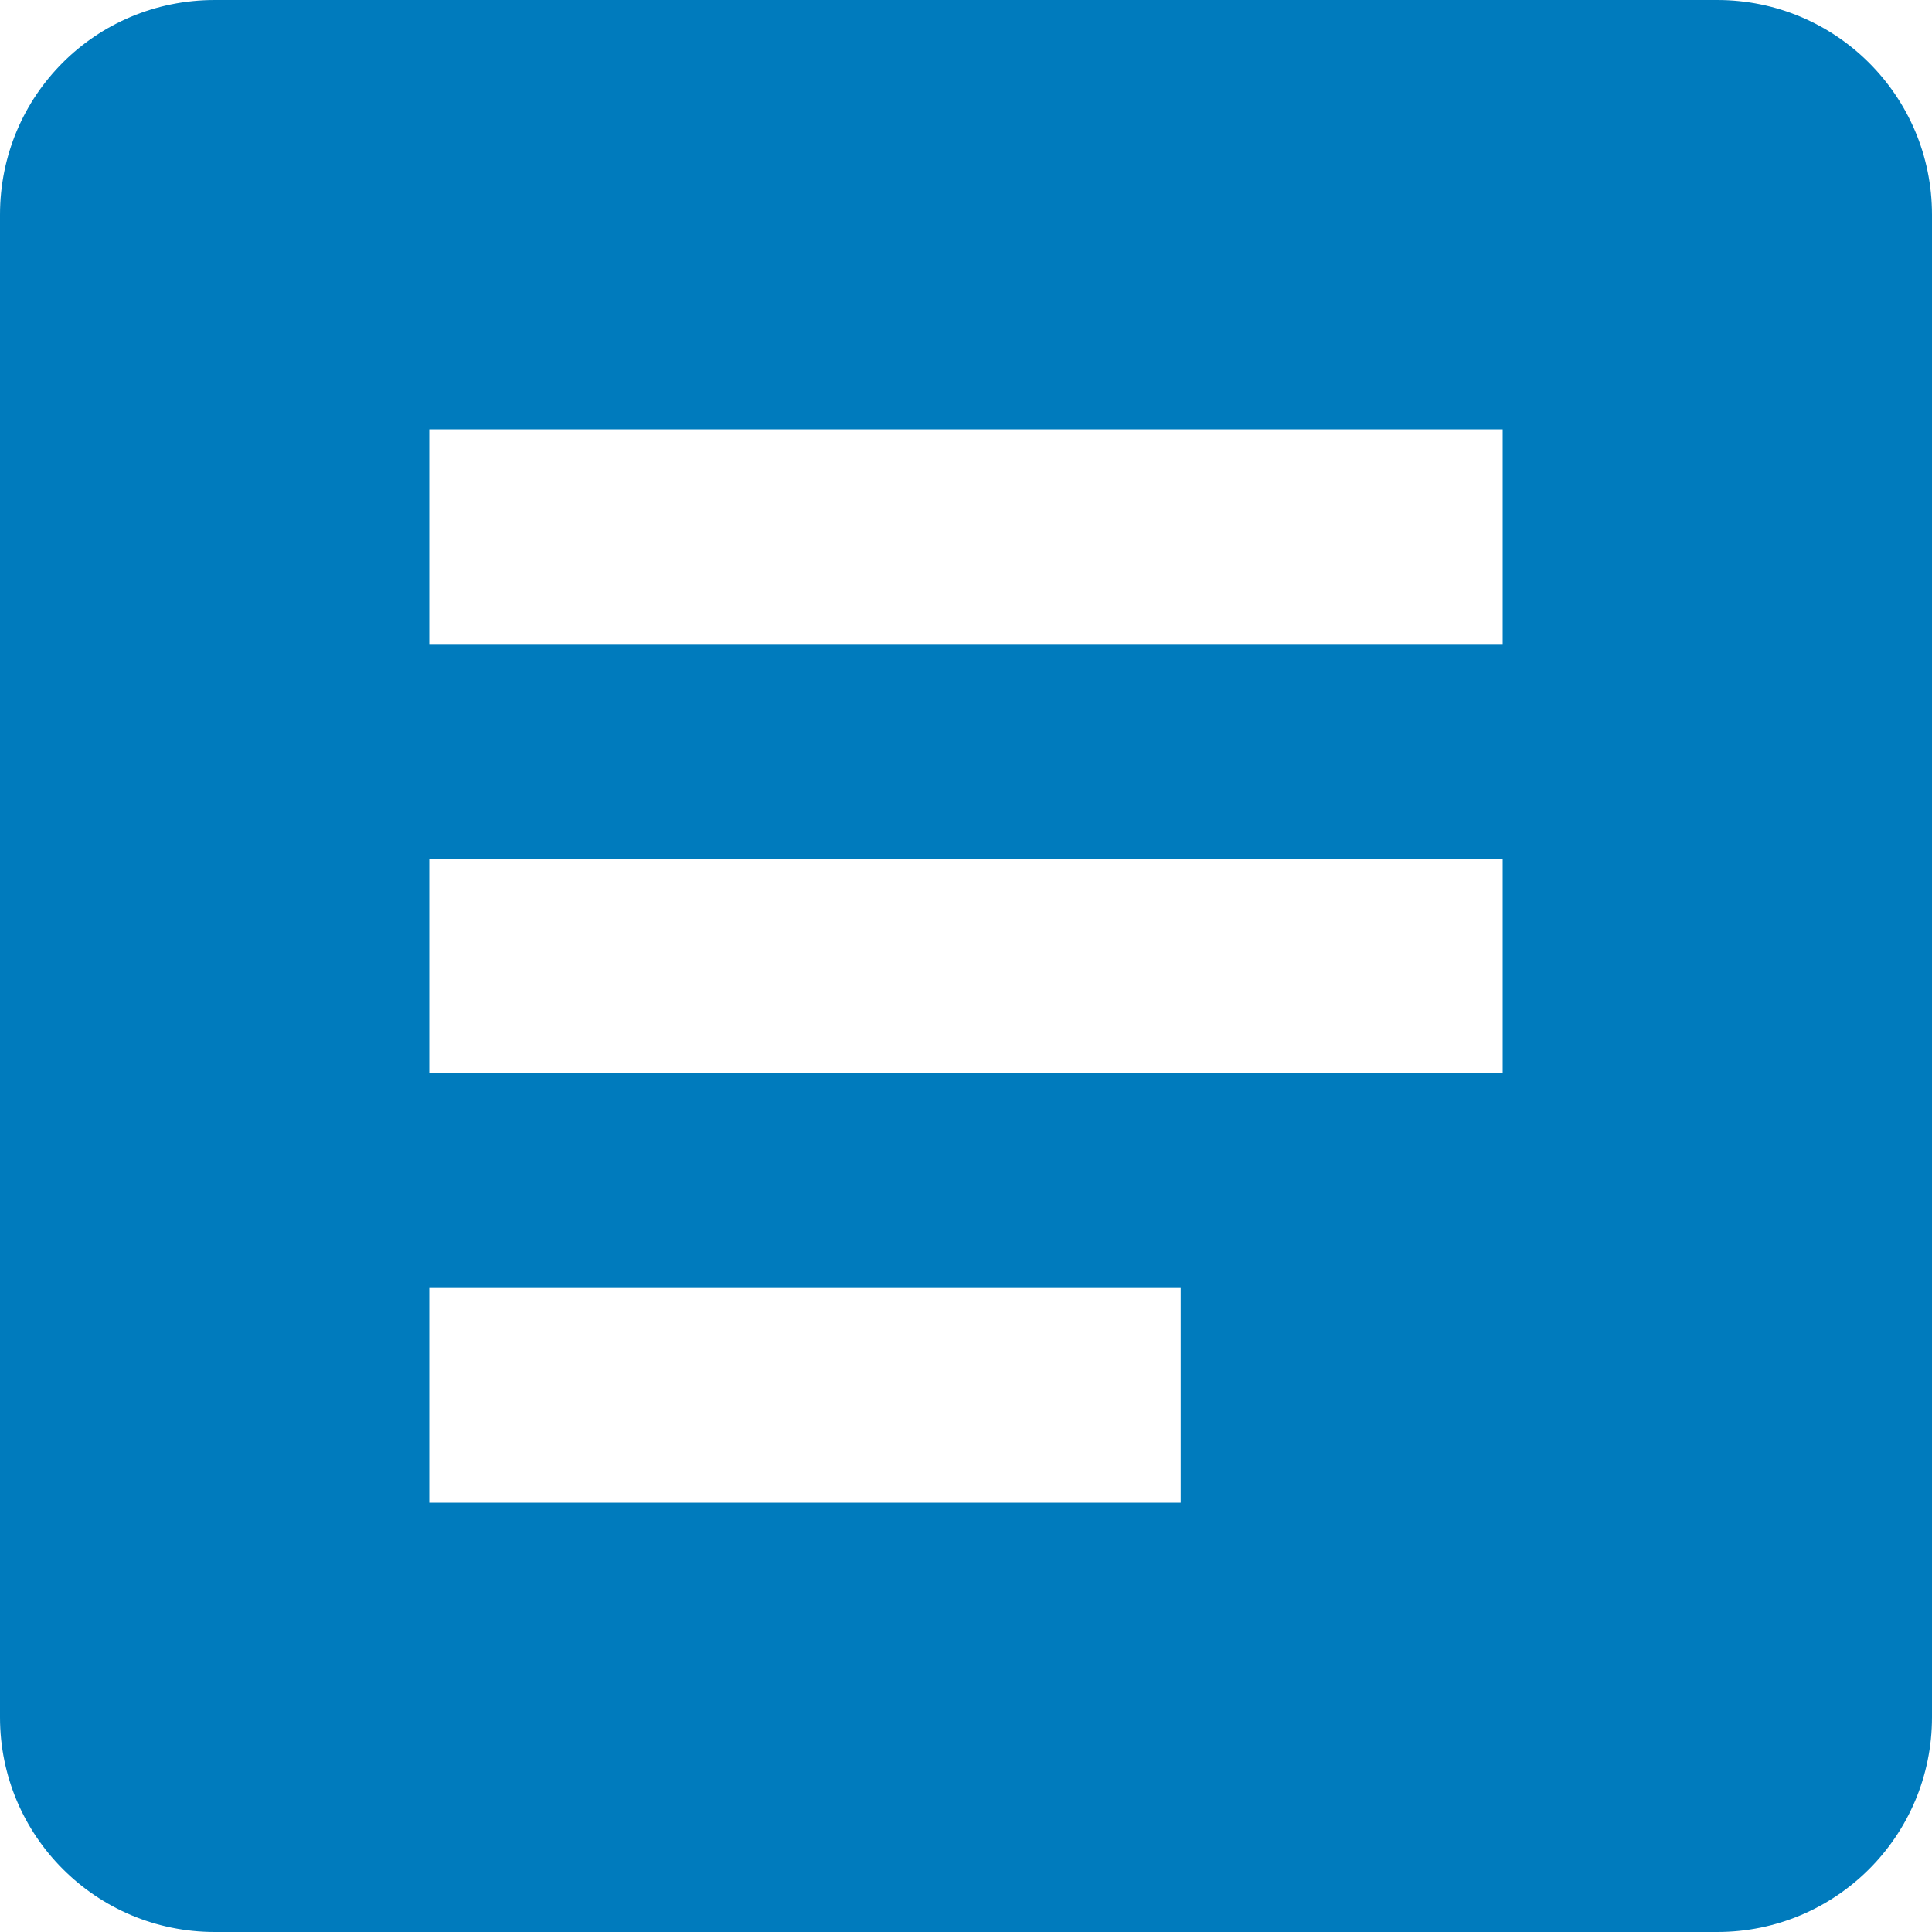
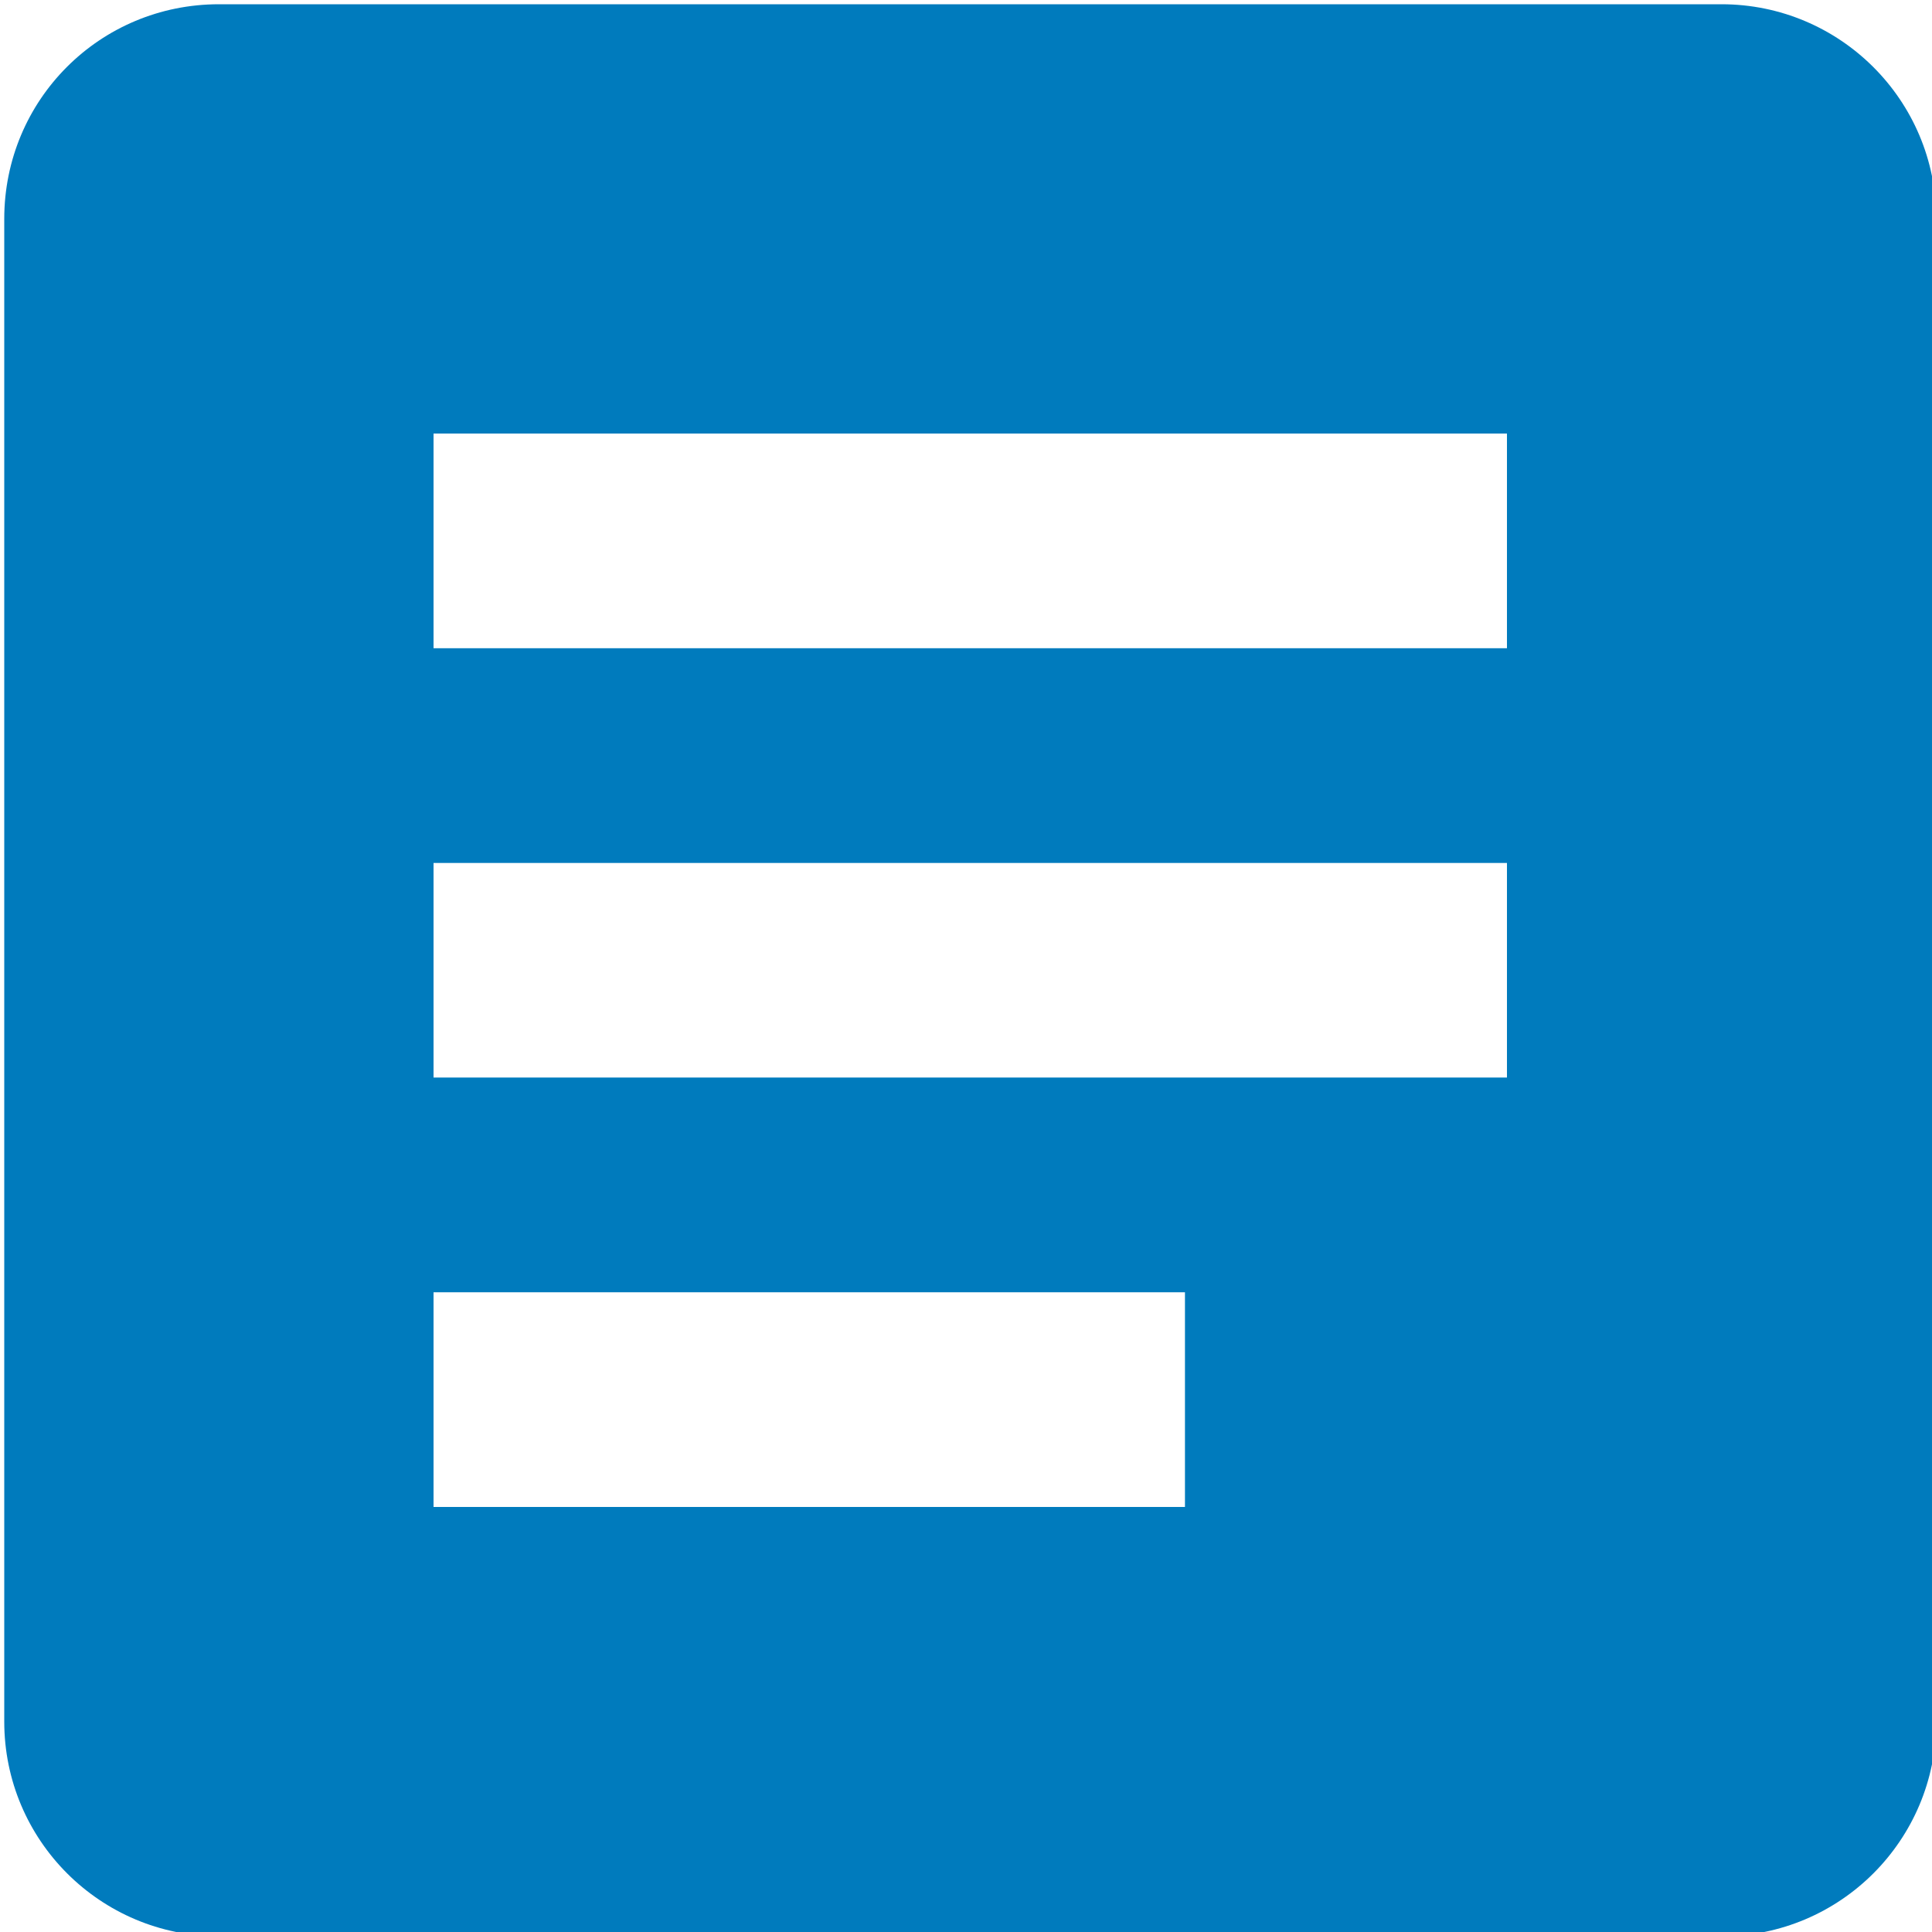
- <svg xmlns="http://www.w3.org/2000/svg" width="15" height="15" id="screenshot-db15cf86-6f9e-8025-8002-bbab9ed6fe0e" viewBox="-6886.5 5170.5 15 15" style="-webkit-print-color-adjust: exact;" fill="none" version="1.1">
-   <g id="shape-db15cf86-6f9e-8025-8002-bbab9ed6fe0e">
-     <g class="fills" id="fills-db15cf86-6f9e-8025-8002-bbab9ed6fe0e">
-       <path rx="0" ry="0" d="M-6877.333,5182.167L-6883.167,5182.167L-6883.167,5180.500L-6877.333,5180.500M-6874.833,5178.833L-6883.167,5178.833L-6883.167,5177.167L-6874.833,5177.167M-6874.833,5175.500L-6883.167,5175.500L-6883.167,5173.833L-6874.833,5173.833M-6873.167,5170.500L-6884.833,5170.500C-6885.758,5170.500,-6886.500,5171.242,-6886.500,5172.167L-6886.500,5183.833C-6886.500,5184.754,-6885.754,5185.500,-6884.833,5185.500L-6873.167,5185.500C-6872.246,5185.500,-6871.500,5184.754,-6871.500,5183.833L-6871.500,5172.167C-6871.500,5171.242,-6872.250,5170.500,-6873.167,5170.500ZZ" style="fill: rgb(0, 123, 189); fill-opacity: 1;" />
-     </g>
+ <svg xmlns="http://www.w3.org/2000/svg" width="15" height="15" fill="none" style="-webkit-print-color-adjust:exact" version="1.1" viewBox="-6886.5 5170.5 15 15">
+   <g class="fills">
+     <path rx="0" ry="0" d="m-6877.3 5182.2h-5.834v-1.667h5.834m2.5-1.667h-8.334v-1.666h8.334m0-1.667h-8.334v-1.667h8.334m1.666-3.333h-11.666c-0.925 0-1.667 0.742-1.667 1.667v11.666c0 0.921 0.746 1.667 1.667 1.667h11.666c0.921 0 1.667-0.746 1.667-1.667v-11.666c0-0.925-0.75-1.667-1.667-1.667z" fill="#007bbd" />
  </g>
</svg>
